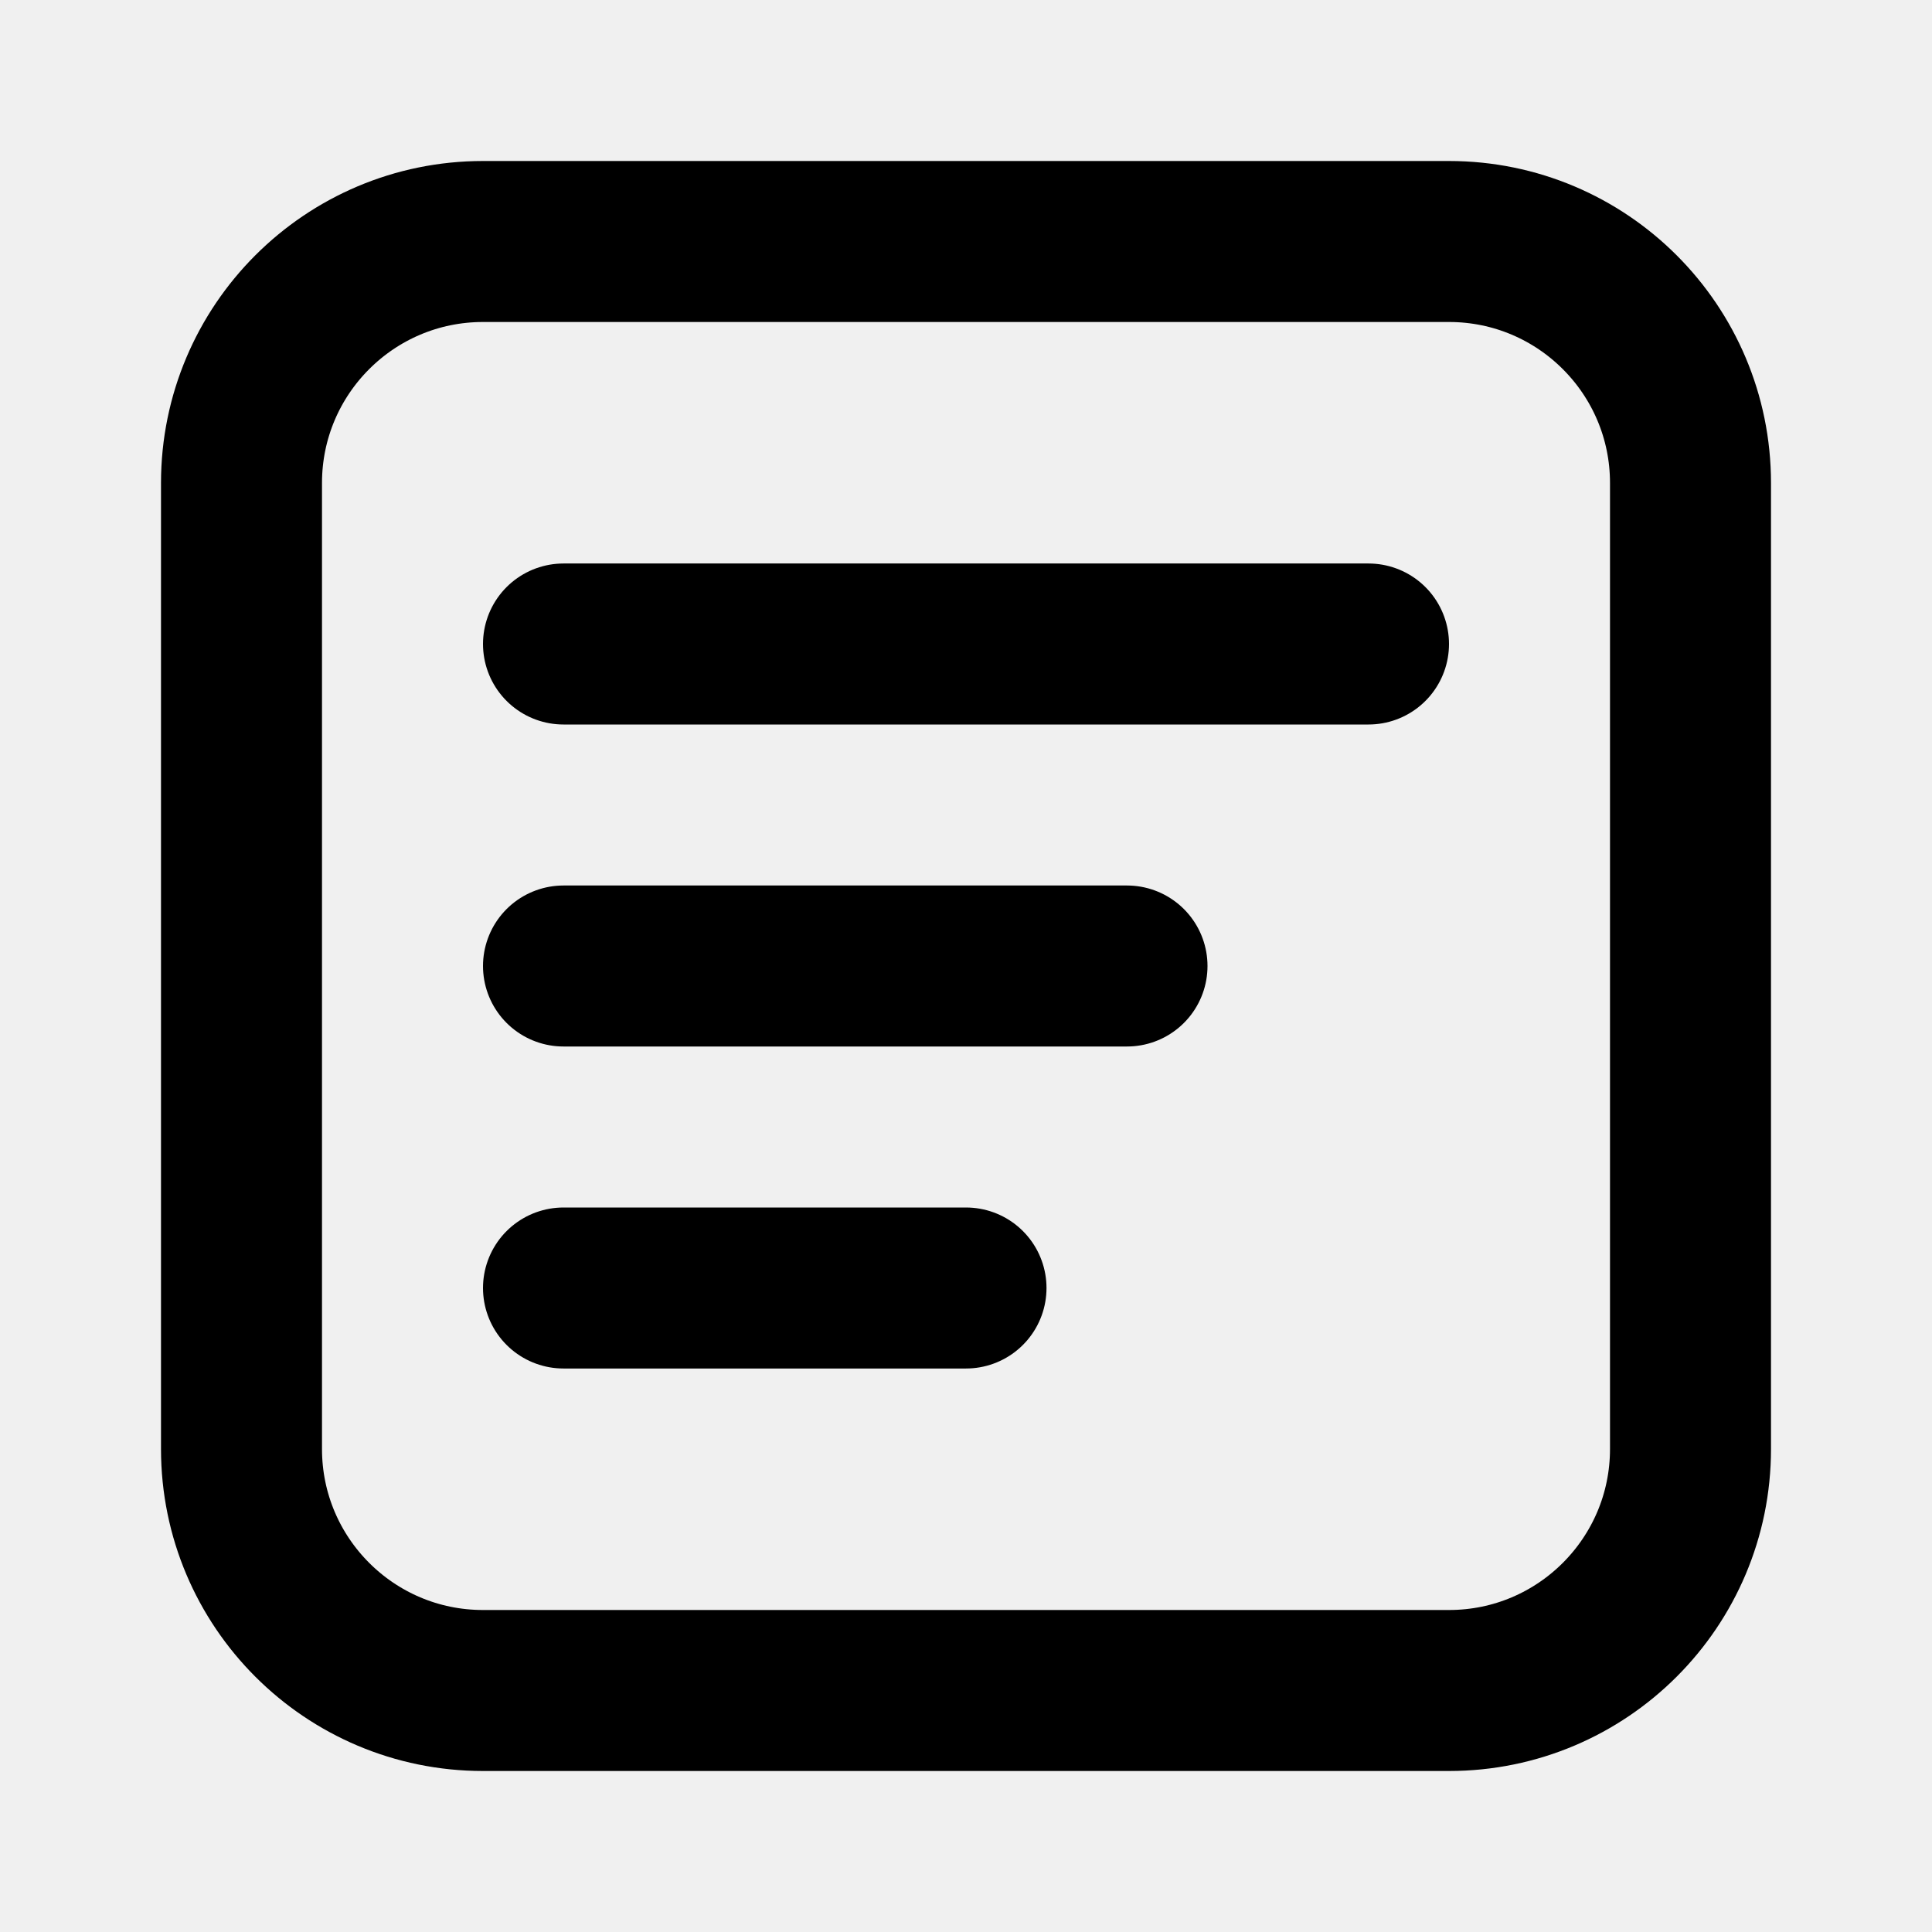
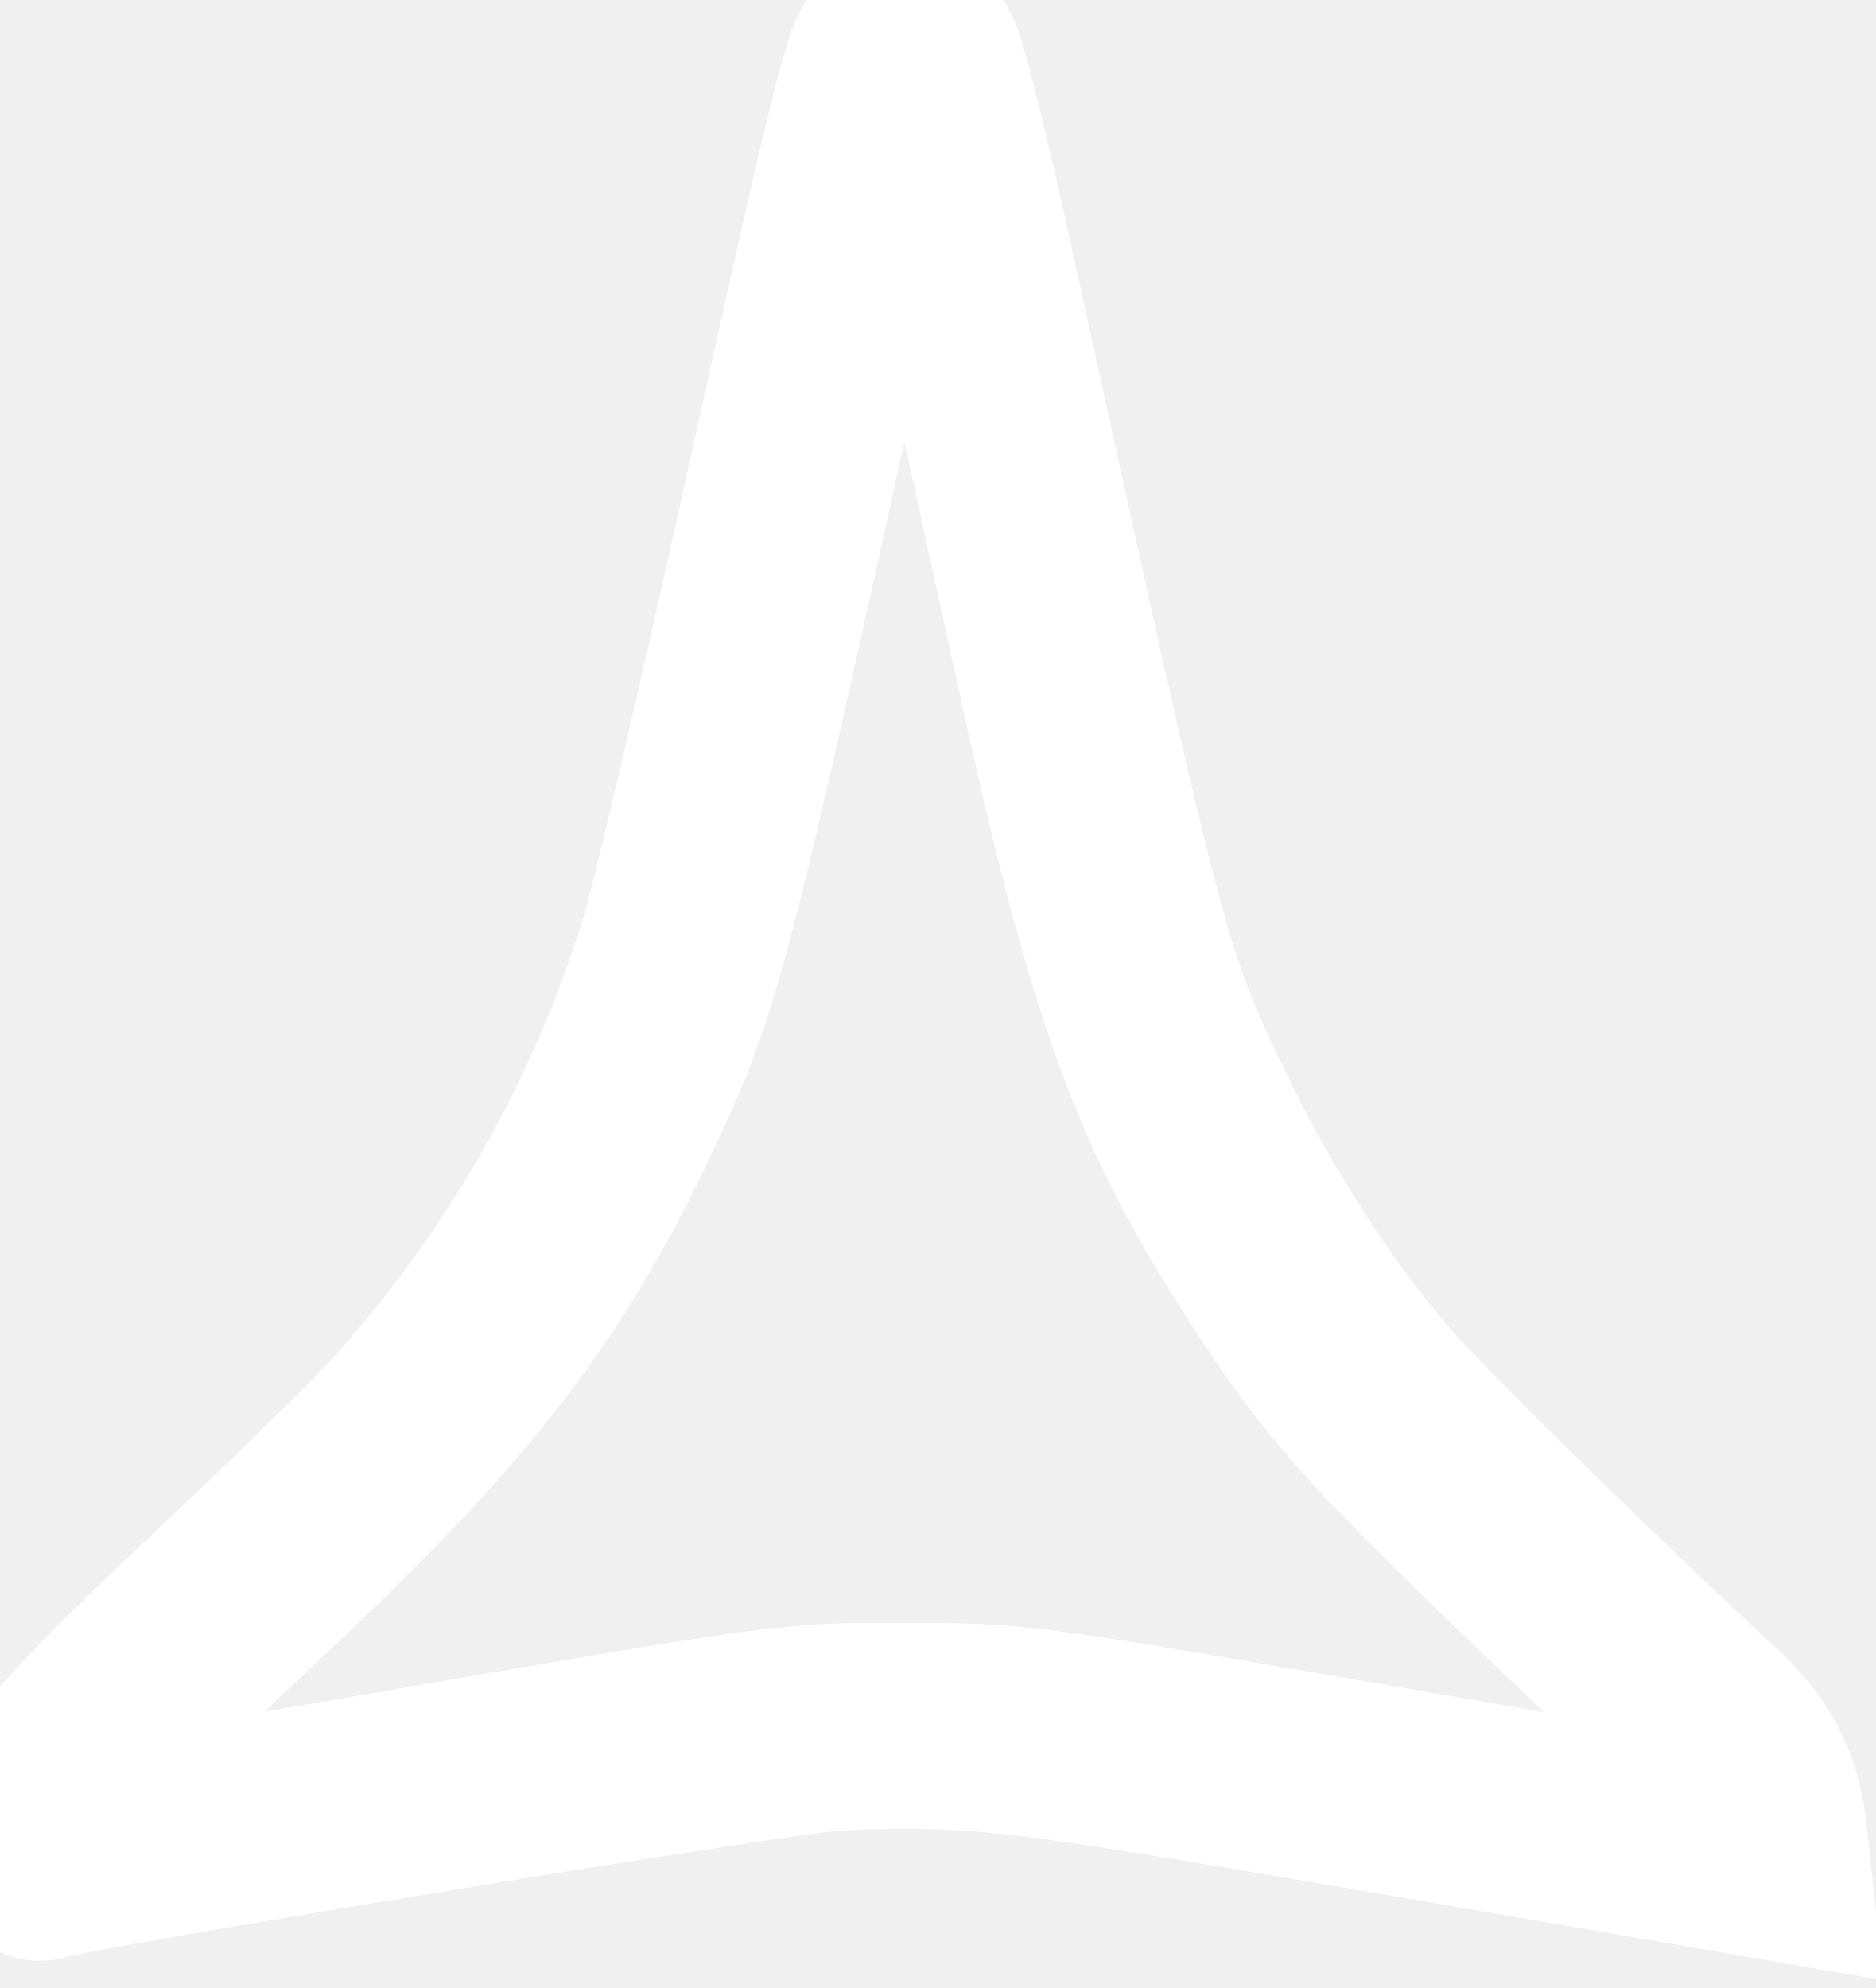
- <svg xmlns="http://www.w3.org/2000/svg" width="24" height="24" viewBox="0 0 24 24" fill="none">
-   <rect x="3" y="3" width="18" height="18" rx="3" stroke="currentColor" stroke-width="2" />
-   <path d="M7 8H17" stroke="currentColor" stroke-width="2" stroke-linecap="round" />
-   <path d="M7 12H14" stroke="currentColor" stroke-width="2" stroke-linecap="round" />
-   <path d="M7 16H12" stroke="currentColor" stroke-width="2" stroke-linecap="round" />
+ <svg xmlns="http://www.w3.org/2000/svg" version="1.0" width="300pt" height="318pt" viewBox="0 0 300 318" preserveAspectRatio="xMidYMid meet">
+   <g transform="translate(0,318) scale(0.1,-0.1)" fill="#f00a0a" stroke="#ffffff" stroke-width="300">
+     <path d="M1416 3097 c-14 -10 -51 -165 -162 -668 -79 -359 -160 -706 -180 -769 -88 -279 -231 -530 -425 -747 -35 -40 -170 -172 -299 -293 -152 -143 -244 -238 -261 -268 -30 -53 -46 -167 -23 -158 42 16 1152 198 1255 206 78 6 170 6 248 0 121 -10 221 -25 935 -148 l338 -58 -6 55 c-9 77 -38 131 -99 187 -166 152 -461 441 -525 514 -104 118 -209 281 -286 440 -110 229 -109 226 -347 1310 -46 213 -88 383 -97 393 -18 20 -42 22 -66 4z m96 -223 c22 -99 42 -190 44 -204 3 -14 11 -52 19 -85 8 -33 51 -229 96 -435 123 -570 190 -752 382 -1040 101 -152 169 -225 477 -519 124 -118 235 -230 247 -250 13 -20 23 -52 23 -72 l0 -36 -77 13 c-43 7 -274 46 -513 88 -598 102 -575 99 -760 100 -190 0 -172 3 -845 -113 l-510 -88 -3 33 c-2 18 3 46 12 61 14 28 120 135 326 328 298 280 437 459 567 732 104 218 112 249 339 1282 46 211 89 390 96 398 23 28 39 -13 80 -193z" />
+   </g>
</svg>
